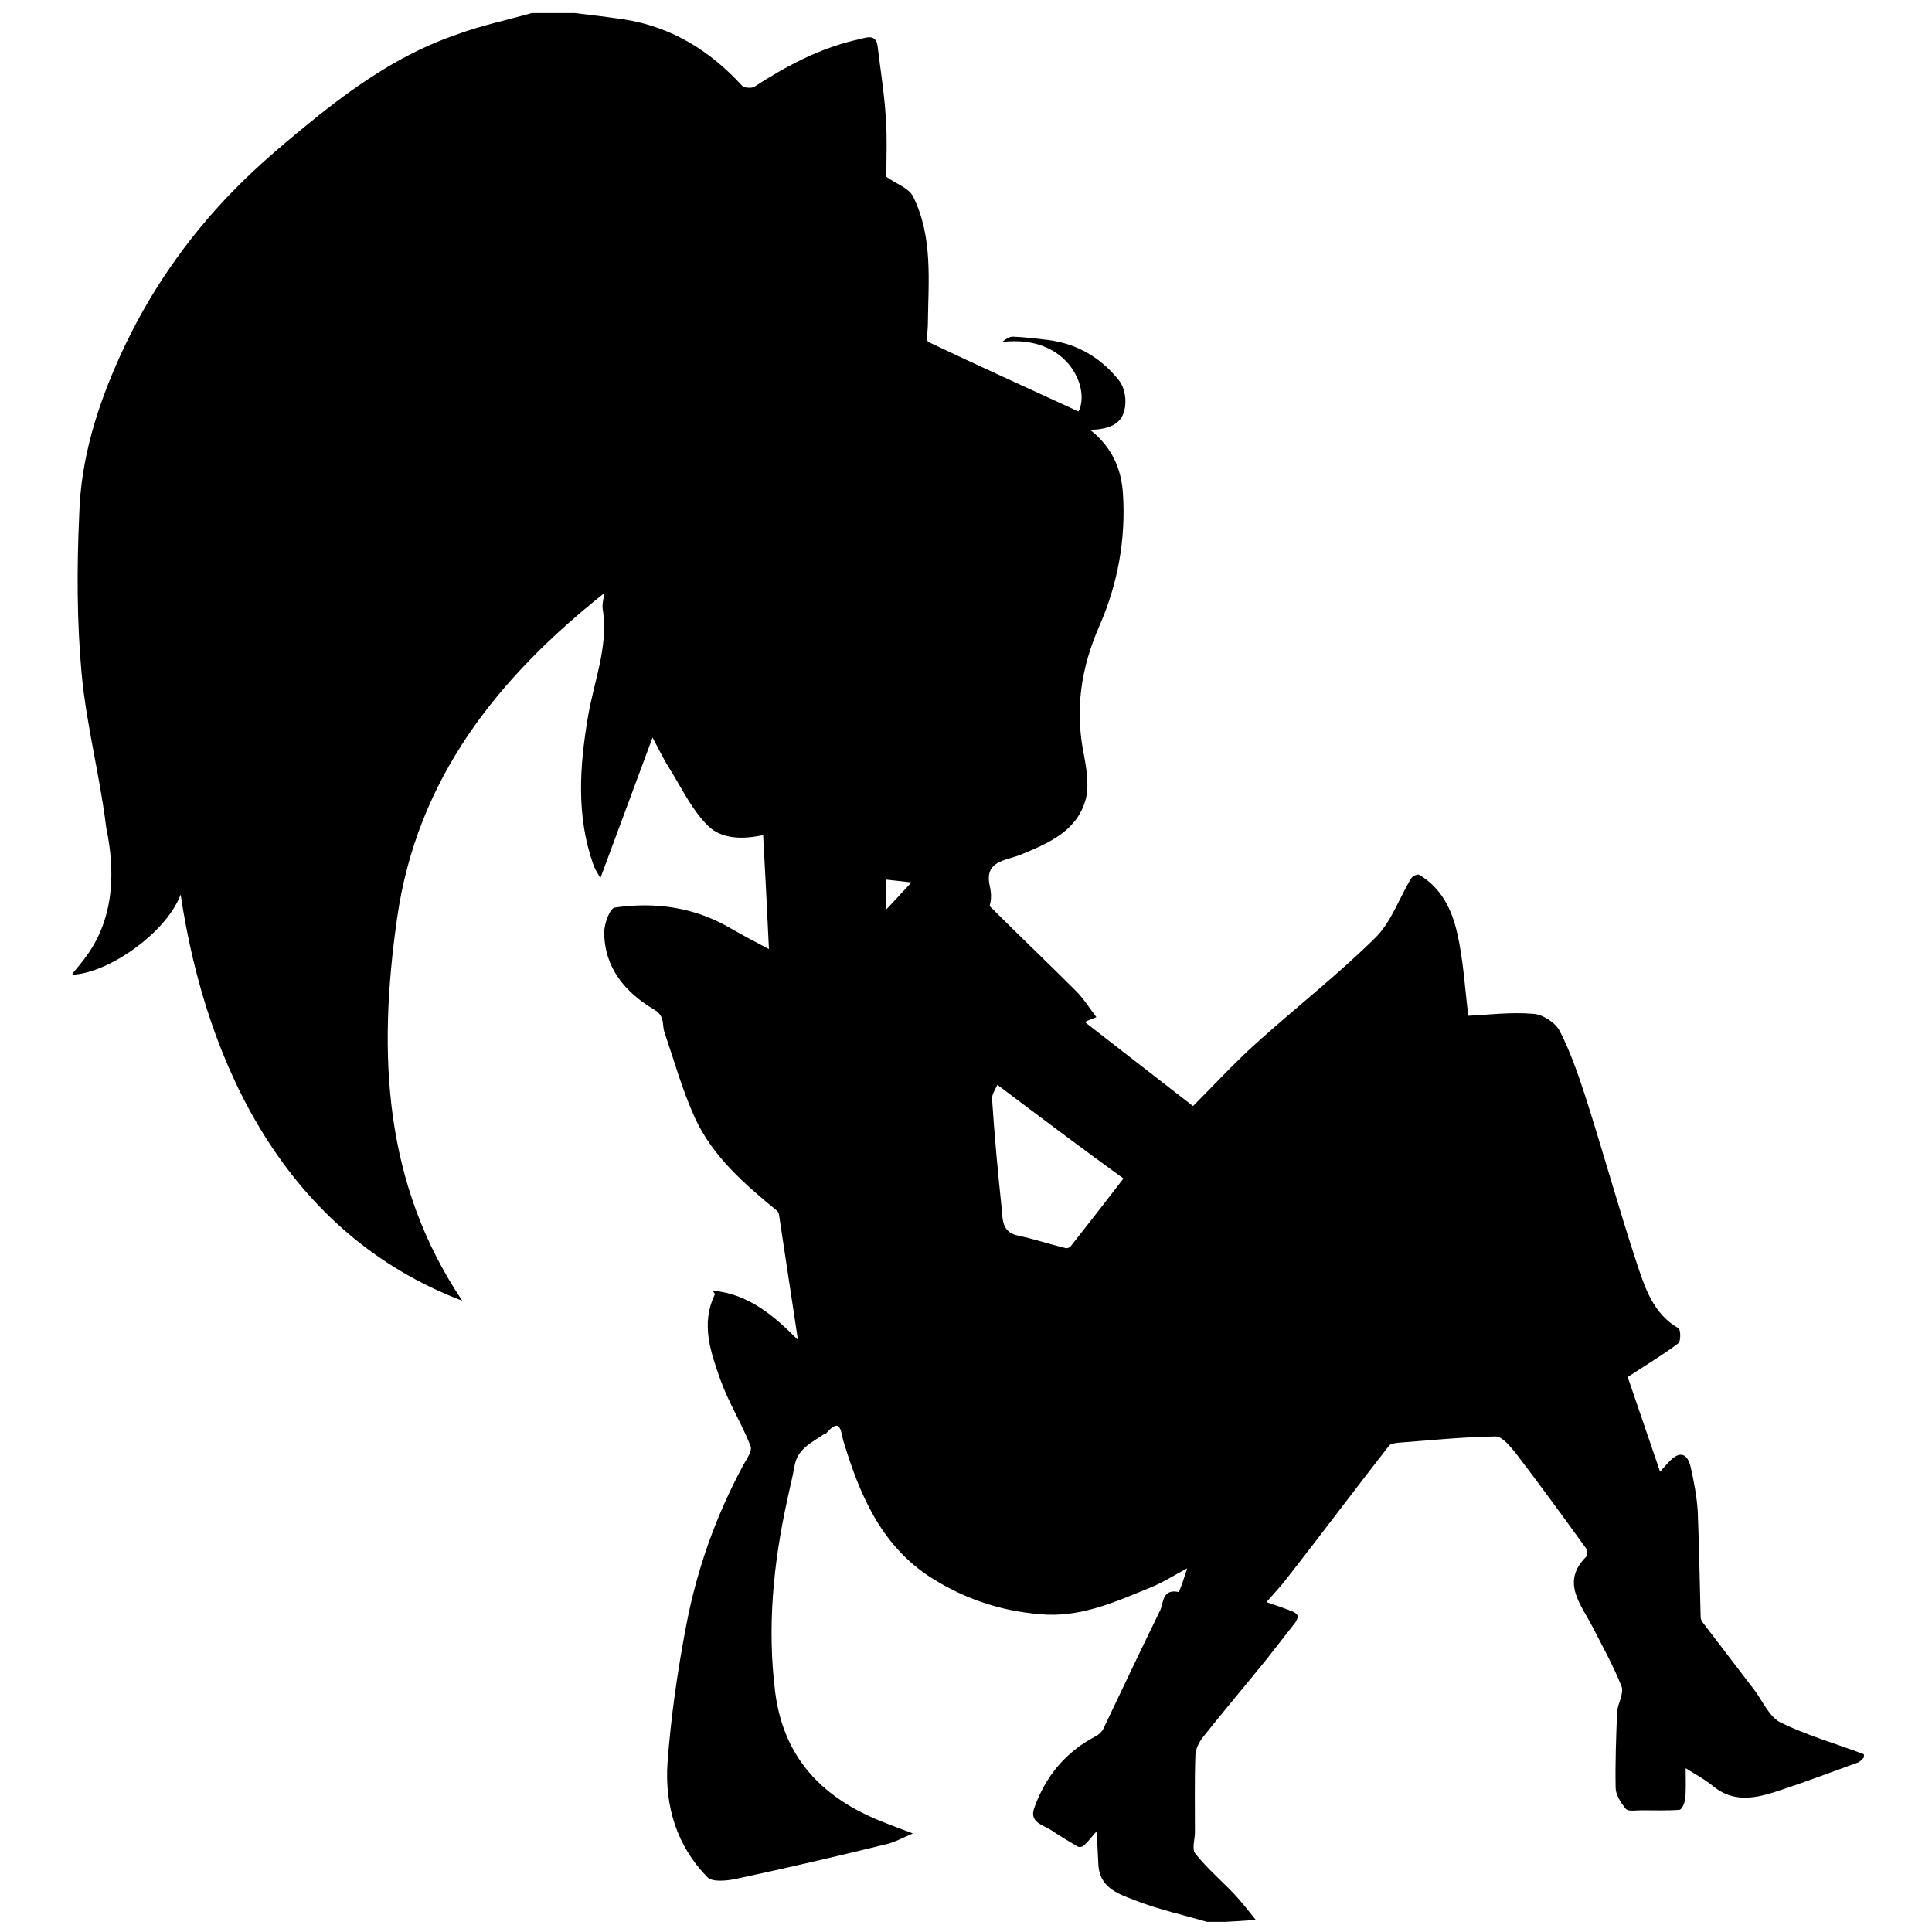
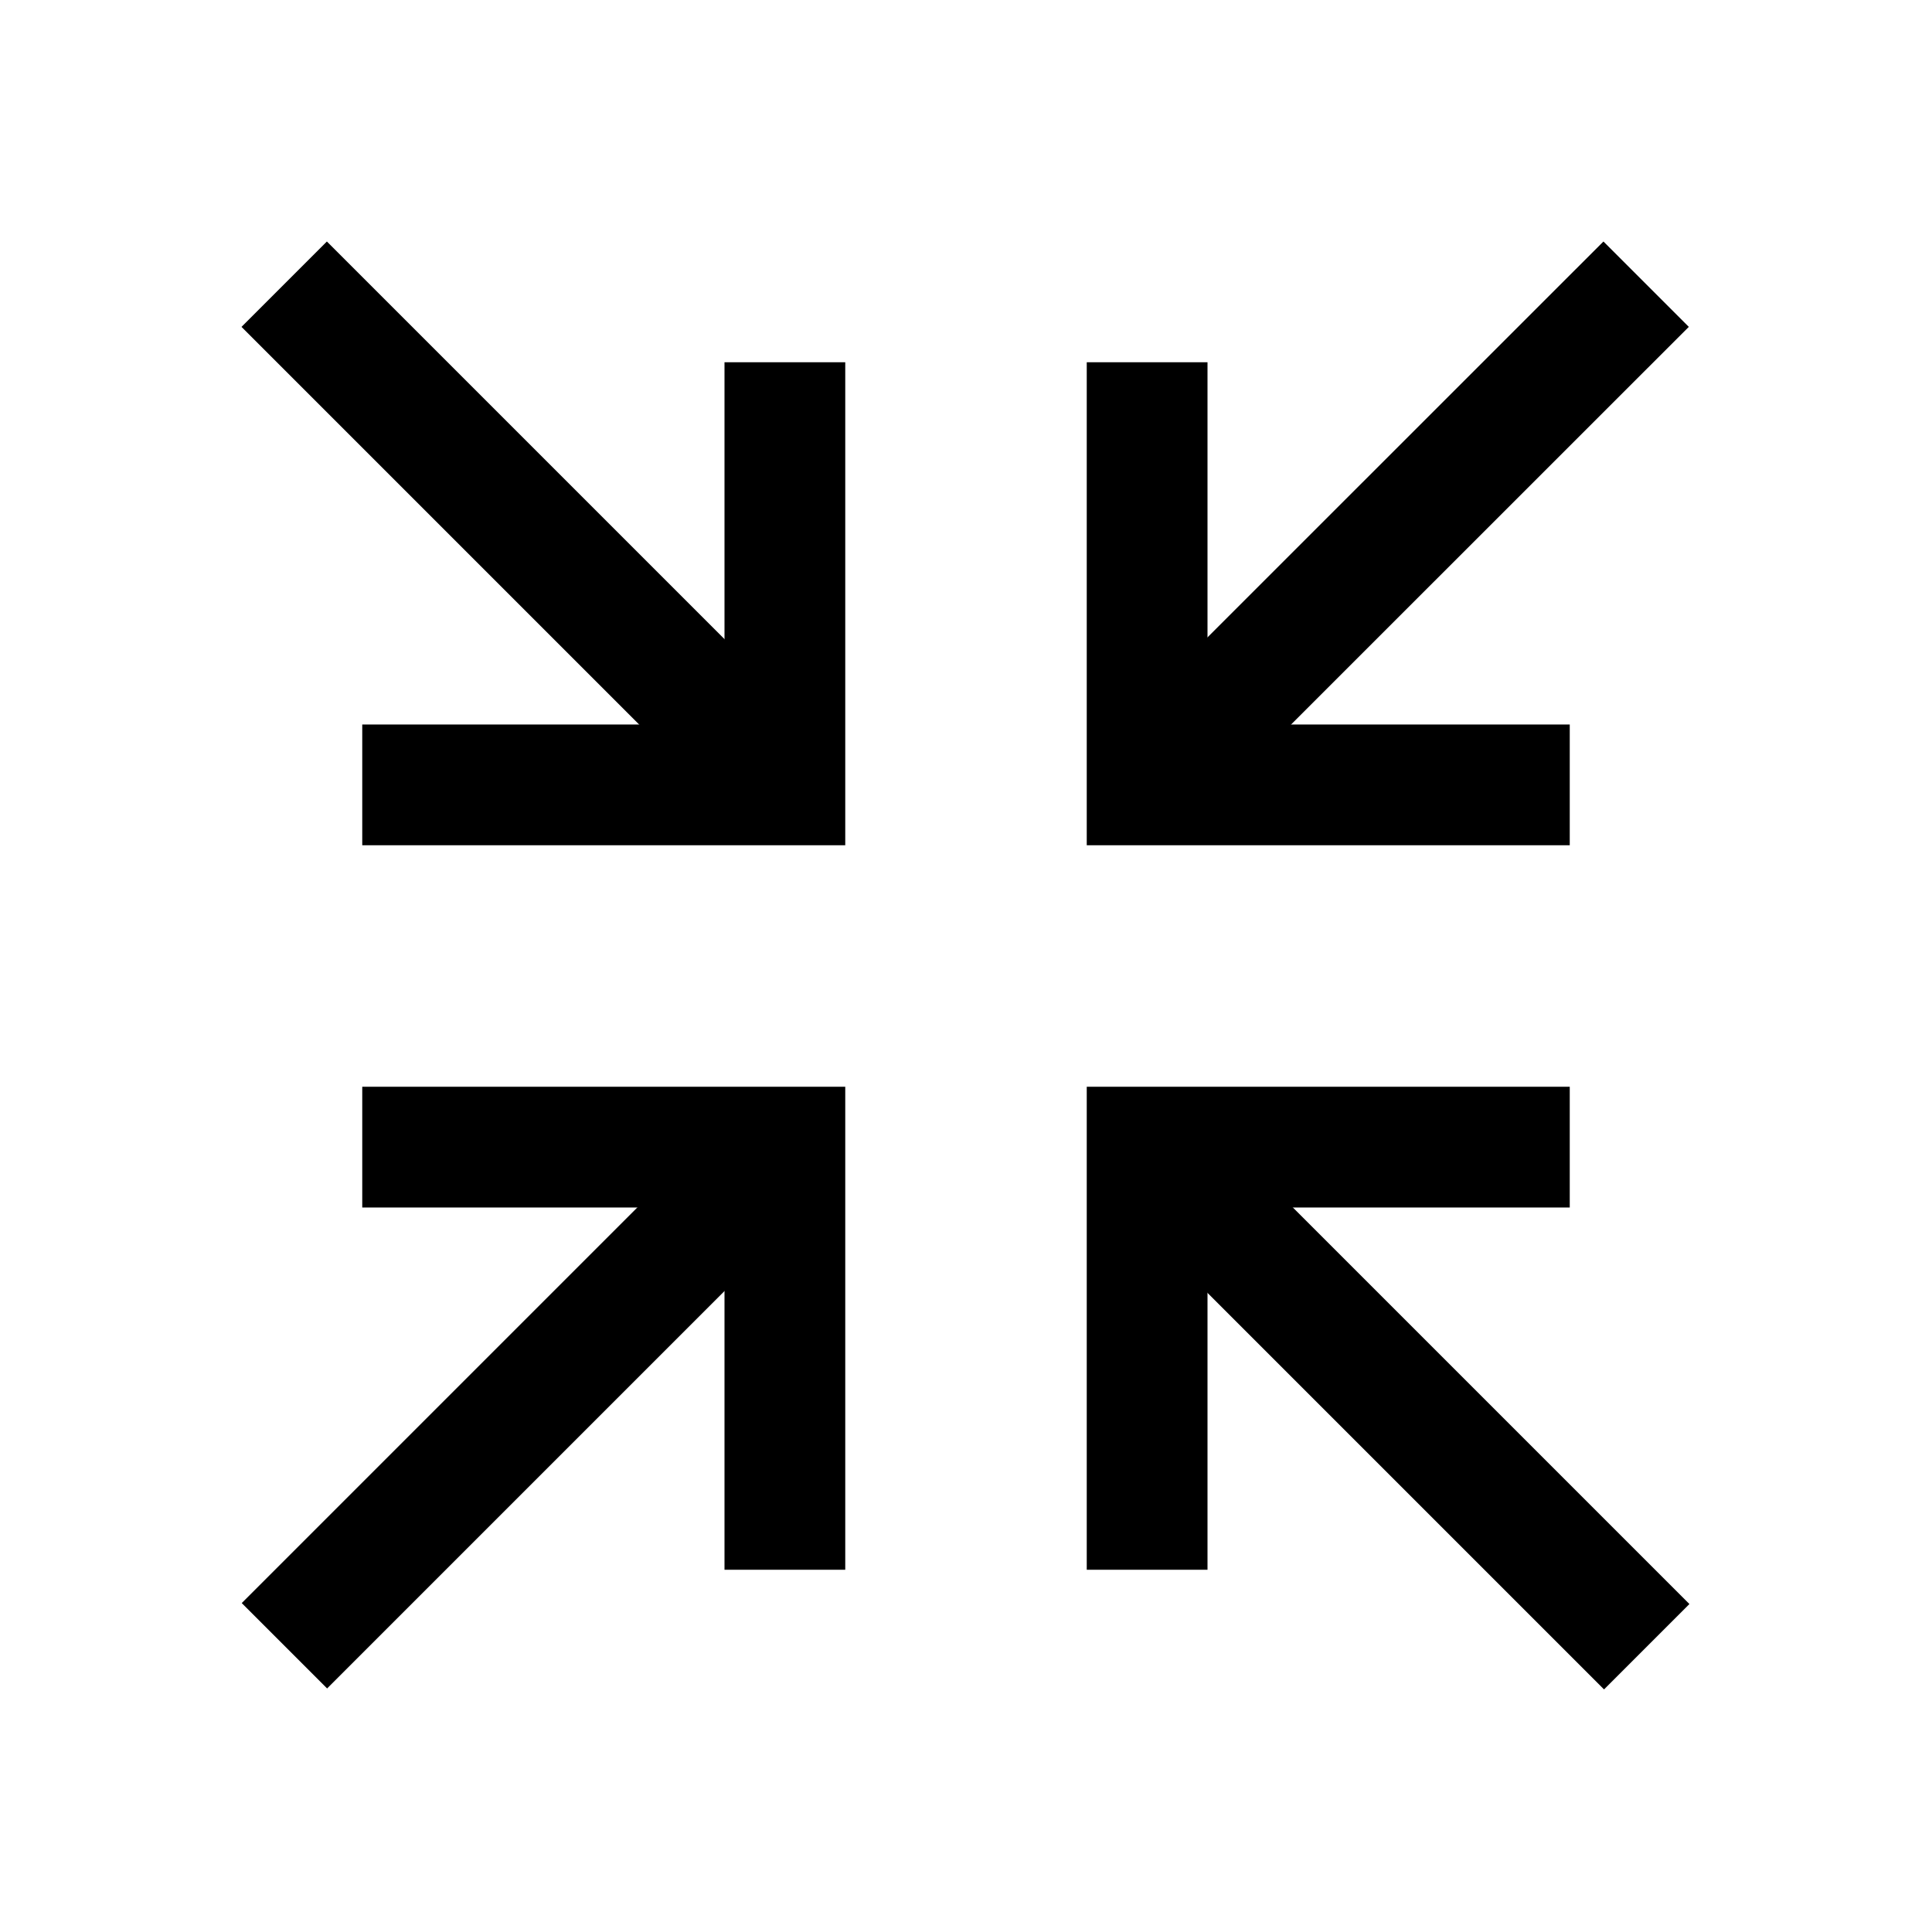
- <svg xmlns="http://www.w3.org/2000/svg" viewBox="0 0 400 400">
-   <path d="M110.1 2.7h8.9c3.4.4 6.7.8 10.1 1.3 9.8 1.5 17.8 6.4 24.5 13.7.4.5 1.9.6 2.5.3 6.8-4.4 13.9-8.2 21.9-9.9 1.3-.3 3.4-1.2 3.7 1.5.6 4.9 1.4 9.9 1.7 14.8.3 4.4.1 8.7.1 12.2 2.1 1.5 4.6 2.3 5.5 4 4.2 8.4 3.2 17.6 3.1 26.6 0 1.2-.4 3.3.1 3.6 10.3 4.9 20.7 9.6 31.1 14.4 2.5-4.9-2.3-16-15.8-14.4.6-.5 1.4-1.1 2.2-1.1 2.5.1 4.9.4 7.4.7 6 .8 10.9 3.7 14.6 8.4 1.2 1.5 1.6 4.2 1.1 6.1-.7 3.2-3.7 4-7.1 4.1 4.5 3.5 6.5 8.1 6.8 13.3.6 9.4-1.1 18.6-4.8 27.1-3.9 8.8-5.2 17.5-3.3 26.8.6 3.2 1.2 7 .2 9.9-2 6.2-7.8 8.6-13.4 10.9-3 1.2-7.4 1.2-6.3 6.3.8 3.7-.4 4 .2 4.5 5.8 5.8 11.8 11.5 17.6 17.3 1.7 1.7 3 3.8 4.3 5.5-1.1.4-1.8.7-2.4 1 7.5 5.8 14.9 11.6 22.4 17.4 4.3-4.3 8.6-9 13.3-13.2 8.1-7.3 16.7-14 24.5-21.7 3.3-3.3 4.9-8.2 7.4-12.3.3-.4 1.3-.9 1.6-.7 4.6 2.7 6.8 7.2 7.9 12.1 1.3 5.7 1.6 11.6 2.3 17.1 4.2-.2 8.8-.8 13.4-.4 2 .1 4.6 1.8 5.5 3.5 2.2 4.3 3.8 8.9 5.3 13.5 3.7 11.5 6.9 23.2 10.7 34.7 1.7 5.1 3.4 10.4 8.6 13.4.5.3.5 2.7 0 3.1-3.3 2.5-6.9 4.6-10.5 7 2 5.8 4.3 12.6 6.7 19.6.7-.8 1.4-1.6 2.1-2.3 1.9-1.9 3.5-1.6 4.2 1.2.7 3 1.3 6.2 1.5 9.3.3 7.3.4 14.6.6 21.9 0 .4.2.8.5 1.2 3.6 4.7 7.1 9.3 10.7 14 1.7 2.3 3 5.4 5.3 6.6 5.5 2.7 11.5 4.4 17.3 6.6v.7c-.4.3-.7.8-1.2 1-5.8 2.1-11.6 4.3-17.5 6.2-4.2 1.3-8.4 2-12.4-1.2-1.8-1.5-3.9-2.6-5.8-3.8 0 2.3.1 4.4-.1 6.4-.1.8-.7 2.2-1.2 2.2-2.6.2-5.3.1-7.9.1-1.1 0-2.7.3-3.2-.3-1-1.2-2.1-2.9-2.1-4.4-.1-5.2.1-10.4.3-15.6.1-1.8 1.5-3.9.9-5.4-1.7-4.3-4-8.4-6.1-12.5-2.4-4.6-6.4-9.1-1.2-14.3.3-.3.3-1.3 0-1.7-4.7-6.5-9.5-13.1-14.4-19.5-1.2-1.5-2.9-3.7-4.4-3.7-6.7.1-13.4.8-20.1 1.3-.7.1-1.6.2-1.9.6-7.1 9.1-14 18.3-21.1 27.4-1.3 1.7-2.9 3.4-4.3 5 1.7.6 3.3 1.1 4.8 1.7.6.2 1.3.5 1.6 1 .2.3-.1 1.1-.4 1.5-2 2.6-4.1 5.2-6.1 7.8-4.3 5.3-8.7 10.5-13 15.9-.8 1-1.5 2.4-1.6 3.6-.2 5.4-.1 10.7-.1 16.1 0 1.5-.7 3.6.1 4.5 2.4 3 5.3 5.5 7.9 8.2 1.6 1.7 3 3.5 4.6 5.5-2.6.2-4.5.3-6.4.4h-3.7c-4.8-1.4-9.8-2.5-14.5-4.3-3.5-1.4-7.8-2.5-8-7.7-.1-2.1-.2-4.3-.4-6.7-1 1.1-1.7 2.1-2.6 2.9-.3.3-1 .4-1.3.2-1.9-1.1-3.7-2.2-5.5-3.4-1.7-1.1-4.5-1.6-3.5-4.5 2.3-6.5 6.4-11.6 12.7-14.9.6-.3 1.3-.9 1.6-1.5 3.9-8.2 7.8-16.4 11.8-24.6.7-1.5.4-4.5 3.8-3.8.2.1 1.2-3.1 1.8-4.9-2.8 1.5-5 2.9-7.4 3.9-7.4 3-14.7 6.4-23.1 5.6-8.5-.7-16.2-3.4-23.2-8-9.9-6.7-14.2-17-17.5-27.9-.5-1.7-.5-5.1-3.5-1.6-.1.2-.4.2-.6.3-2.5 1.7-5.4 3-6 6.5-.4 2.3-1 4.6-1.5 7-2.9 13.2-4.2 26.4-2.5 39.9 1.7 13.1 9.2 21.3 21 26.3 2.4 1 4.9 1.9 7.5 2.9-2.1.9-3.9 1.9-5.8 2.3-10.2 2.5-20.5 4.9-30.8 7.1-1.9.4-4.9.7-5.9-.3-6.4-6.5-8.9-14.8-8.3-23.7.7-9.6 2.1-19.2 3.9-28.6 2.2-11.5 6.1-22.5 11.7-32.9.7-1.3 2-3.1 1.6-4.1-1.8-4.6-4.5-8.9-6.2-13.6-2-5.7-4.2-11.6-1.2-17.8.1-.1-.3-.5-.5-.8 7.6.7 12.8 5.3 17.7 10.2-1.3-8.5-2.6-17.2-3.9-25.8 0-.3-.2-.7-.4-.9-6.7-5.5-13.3-11.2-17-19.2-2.6-5.7-4.3-11.8-6.3-17.7-.6-1.6.2-3.4-2.2-4.8-5.9-3.5-10.3-8.6-10.3-16 0-1.8 1.2-5 2.2-5.1 8.3-1.2 16.4-.1 23.8 4.2 2.4 1.4 4.9 2.7 8.1 4.4-.4-8.8-.8-16.2-1.2-23.6-4.2.9-8.6.9-11.5-2-3.3-3.3-5.4-7.8-7.9-11.8-1.1-1.7-2-3.6-3.5-6.4-3.8 10.3-7.4 19.9-10.8 29.1-.3-.6-1.1-1.7-1.5-2.9-3.5-10-2.8-20.2-1.1-30.3 1.2-7.4 4.3-14.6 3.1-22.4-.2-1.1.2-2.3.3-3.4-22.1 17.6-38.8 38.4-42.9 67.4-4 28-2.8 54.8 13.5 79.1-36.3-13.8-53-48.6-58.3-84.1-3 8-15 16.3-22.4 16.6v-.2c2.1-2.9 11.1-10.6 7-30.2-1.3-10.7-4.1-21.2-5.1-31.9-1-10.9-1-21.9-.5-32.9.3-11.6 3.8-22.7 8.6-33.2 5.7-12.5 13.5-23.8 23-33.6 5.6-5.8 11.9-11 18.2-16.1 8.6-6.8 17.7-12.9 28.2-16.5 5.1-1.9 10.4-3 15.7-4.5zm96.4 221.9c-.4.9-1.2 2-1.1 3 .5 7.6 1.2 15.2 2 22.7.2 2.1 0 4.8 3.3 5.5 3.3.7 6.6 1.8 9.9 2.6.3.1.9-.1 1.1-.4 3.8-4.8 7.5-9.6 10.9-14-8.4-6.1-17.1-12.6-26.1-19.4zm-23.1-42.5v6.3c1.9-2 3.6-3.9 5.3-5.7-1.7-.2-3.5-.4-5.3-.6z" />
+ <svg xmlns="http://www.w3.org/2000/svg" id="ZoomOut" viewBox="0 0 16 16" fill="currentColor">
+   <path fill-rule="evenodd" clip-rule="evenodd" d="M6 10L6 13L7 13L7 9L3 9L3 10L6 10Z" fill="currentColor" />
+   <path fill-rule="evenodd" clip-rule="evenodd" d="M10 10L10 13H9L9 9L13 9V10H10Z" fill="currentColor" />
+   <path fill-rule="evenodd" clip-rule="evenodd" d="M6 6H3L3 7H7L7 3L6 3L6 6Z" fill="currentColor" />
+   <path fill-rule="evenodd" clip-rule="evenodd" d="M9 7H13V6H10L10 3L9 3L9 7Z" fill="currentColor" />
+   <path d="M2.707 2L2 2.707L6.15 6.857L6.857 6.15L2.707 2Z" fill="currentColor" />
+   <path d="M9.846 9.139L9.139 9.846L13.284 13.991L13.991 13.284L9.846 9.139Z" fill="currentColor" />
+   <path d="M6.135 9.143L6.842 9.85L2.709 13.983L2.002 13.276L6.135 9.143Z" fill="currentColor" />
+   <path d="M13.279 2L13.986 2.707L9.844 6.848L9.137 6.141L13.279 2Z" fill="currentColor" />
</svg>
